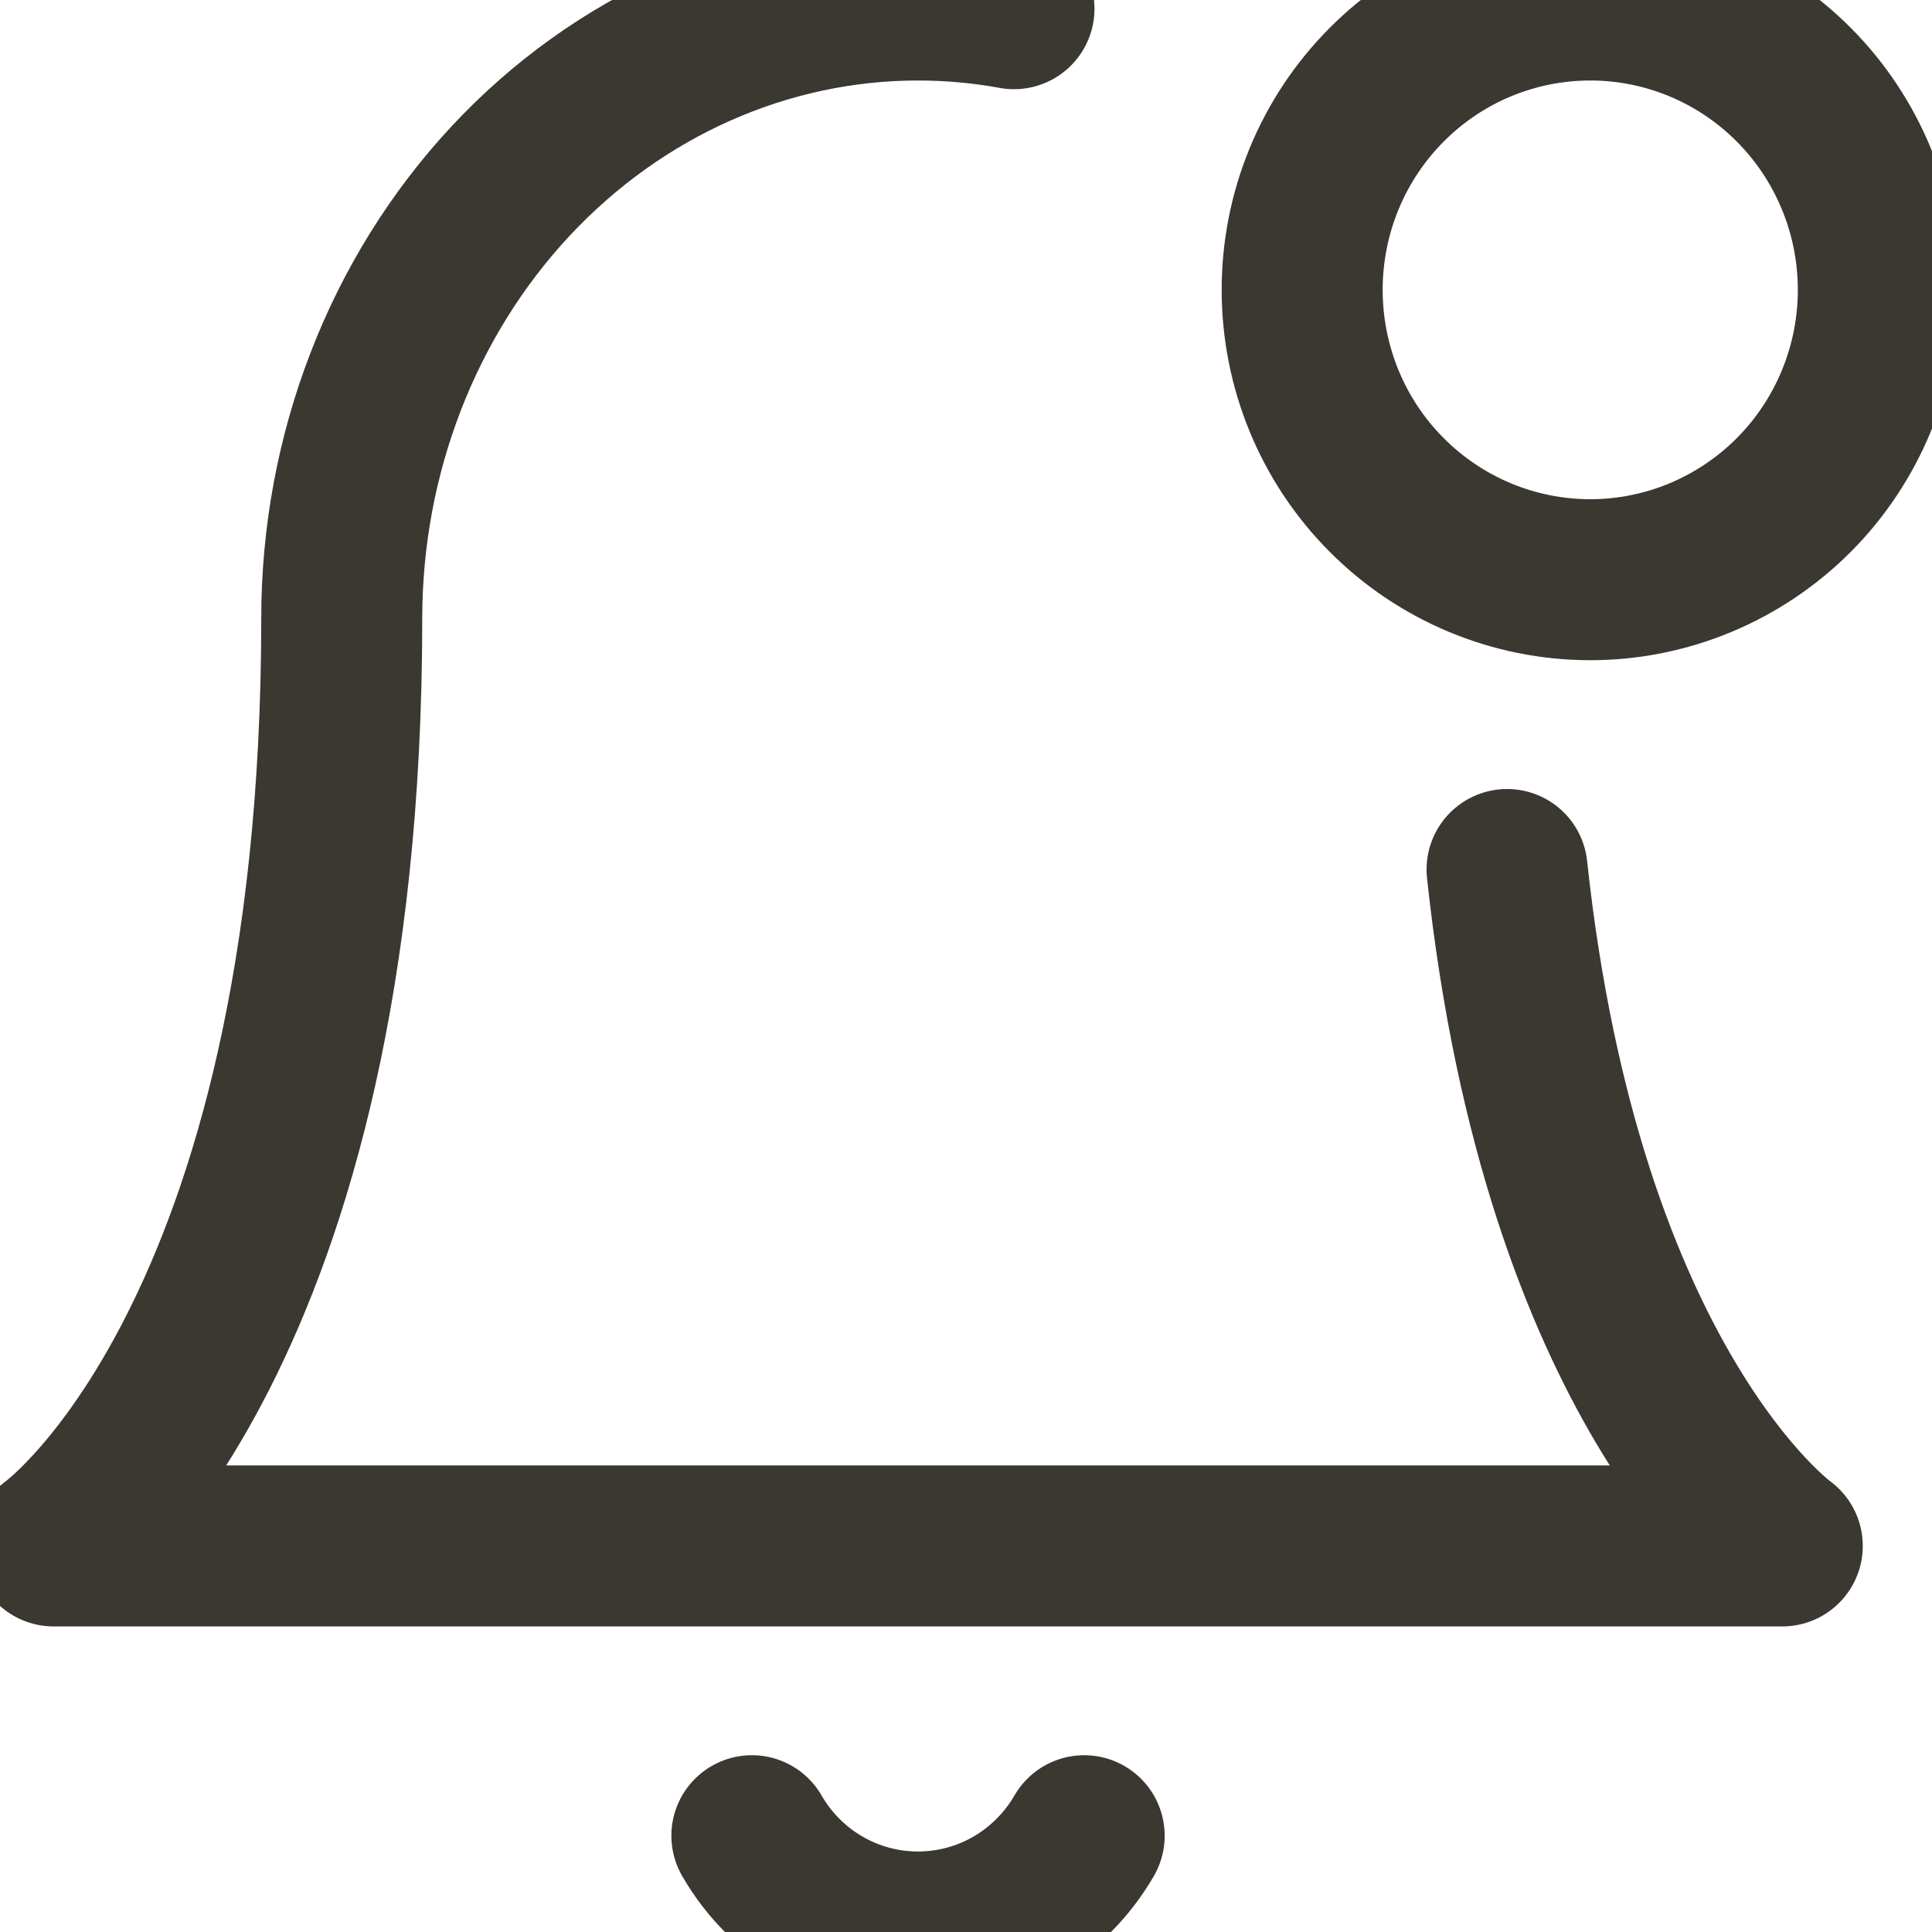
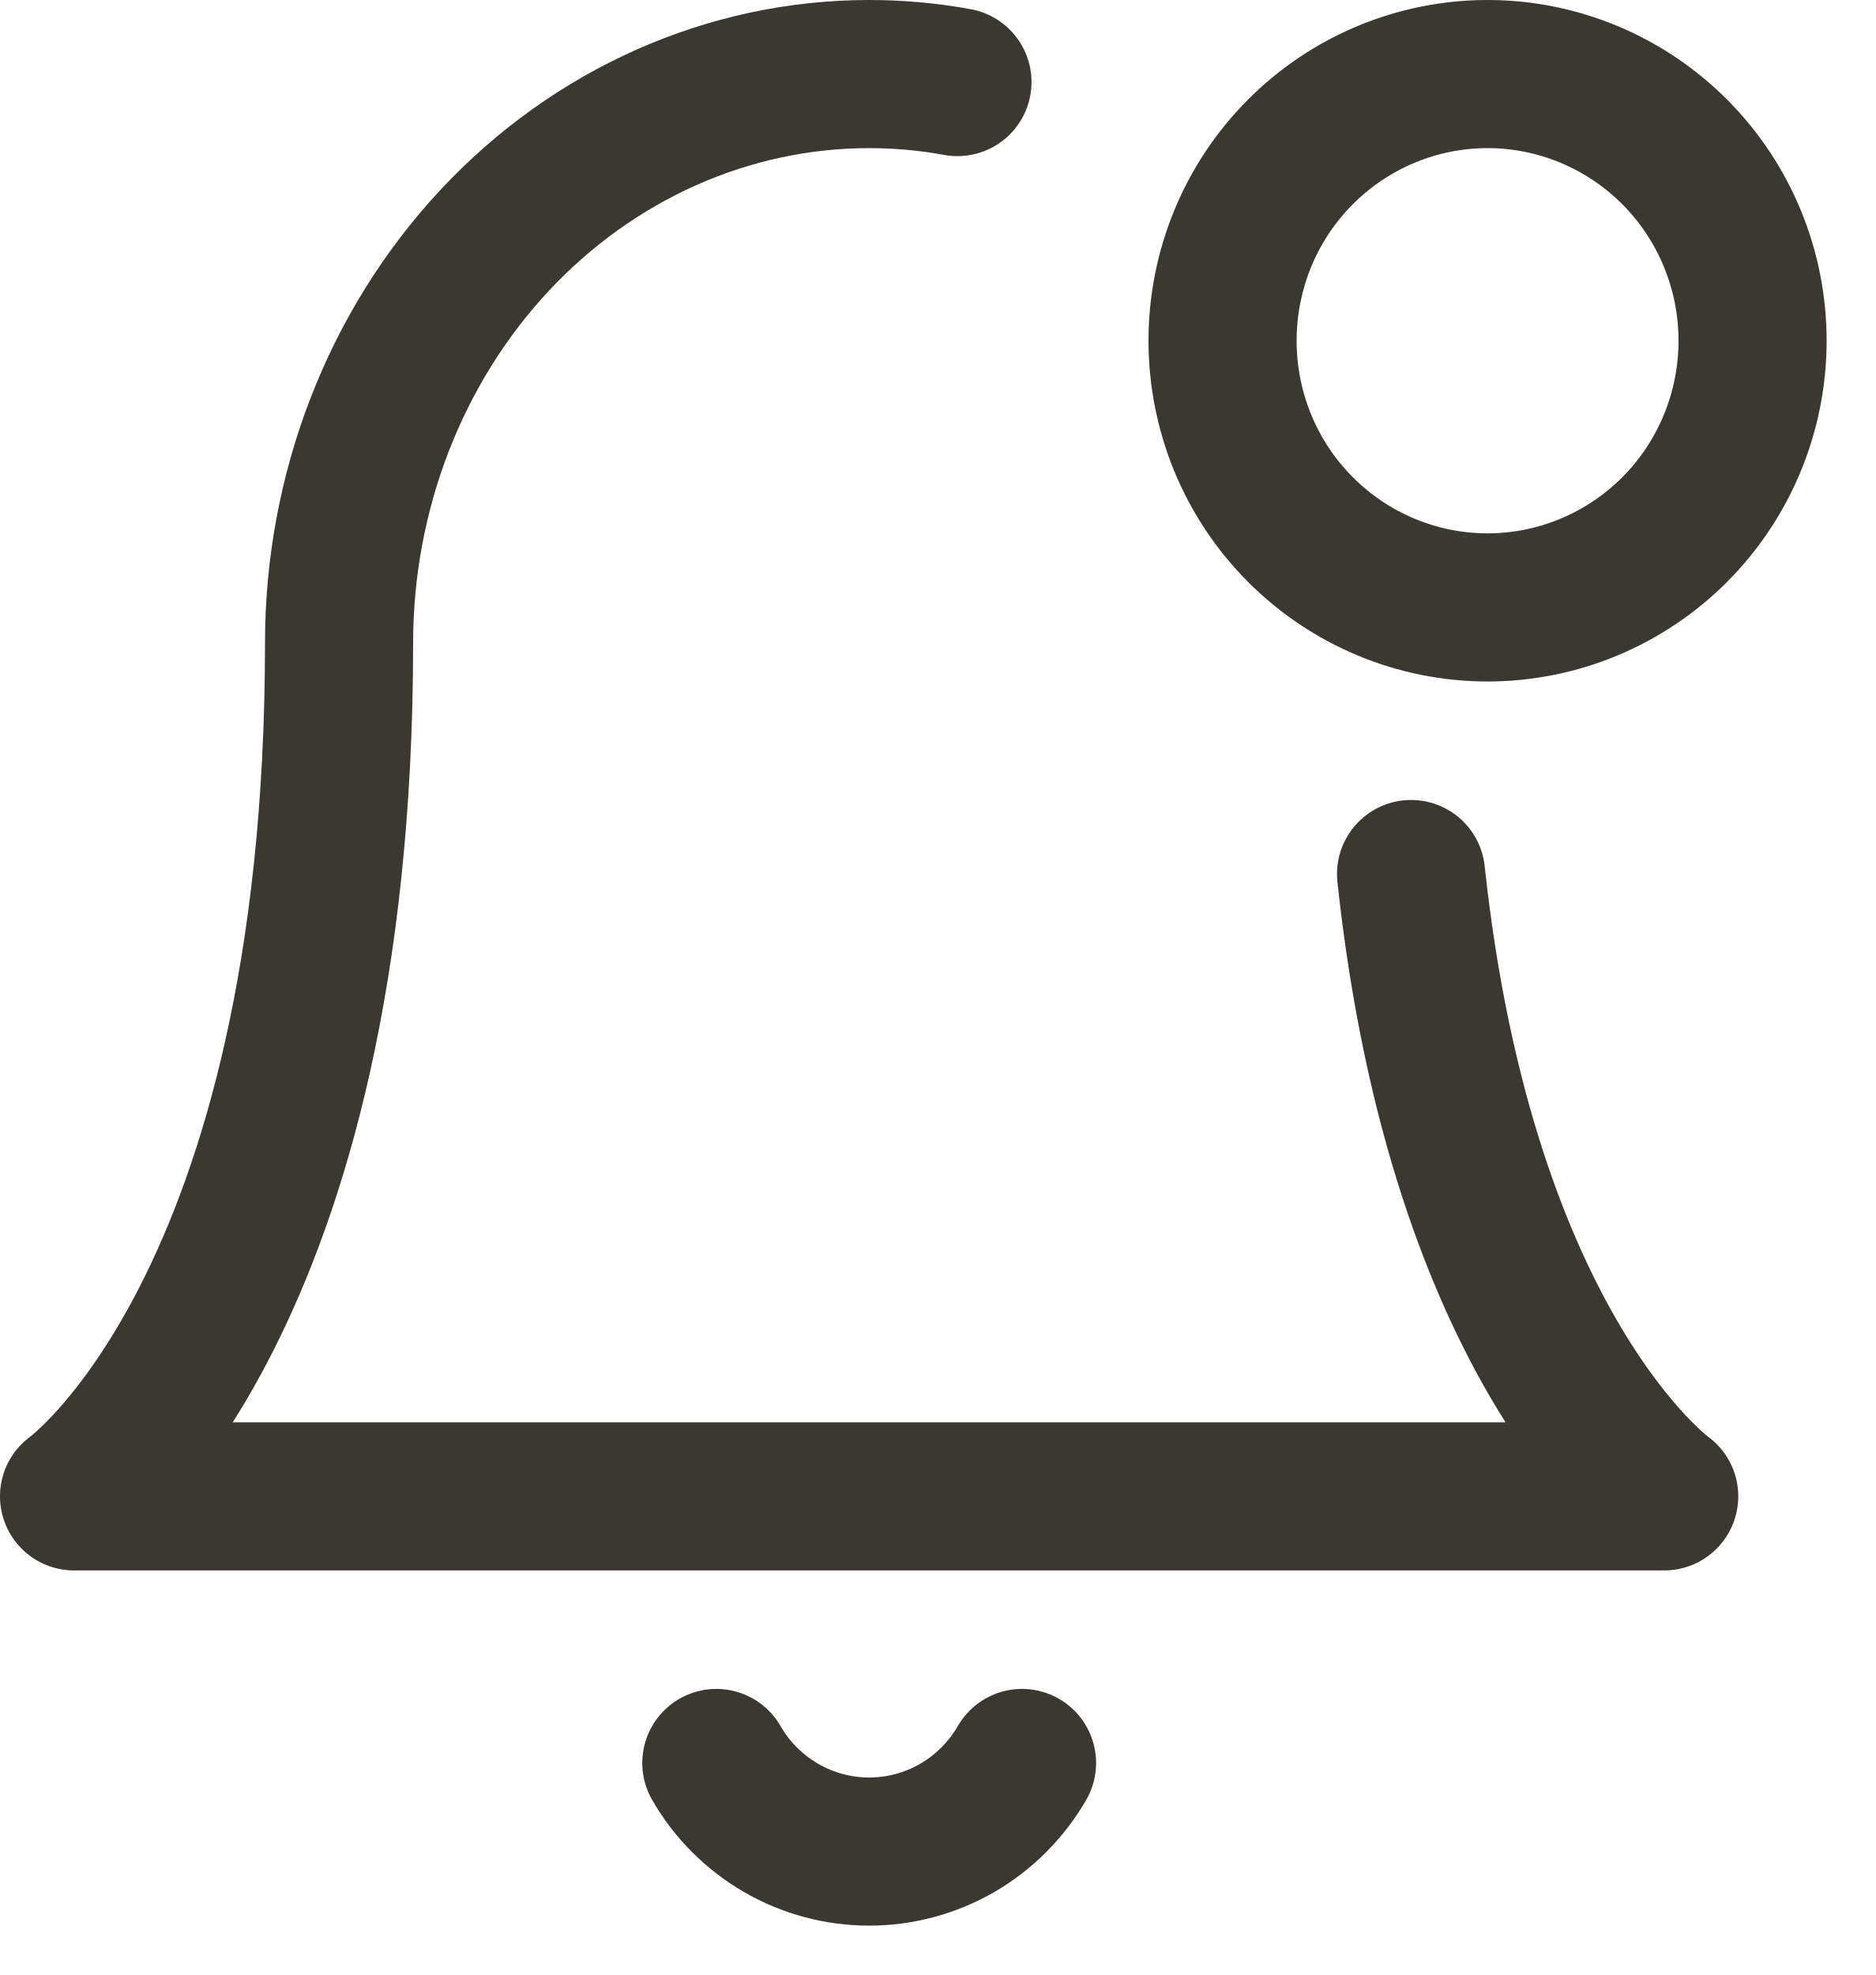
- <svg xmlns="http://www.w3.org/2000/svg" width="18" height="18" viewBox="14 13 17 18" fill="none">
-   <path d="M27.541 21.101C28.061 25.94 30.105 27.403 30.105 27.403H14C14 27.403 16.684 25.483 16.684 18.761C16.684 17.233 17.25 15.768 18.256 14.688C19.263 13.608 20.63 13 22.053 13C22.355 13 22.653 13.027 22.947 13.081M23.601 30.103C23.443 30.376 23.217 30.602 22.946 30.76C22.674 30.917 22.366 31 22.053 31C21.739 31 21.431 30.917 21.16 30.76C20.888 30.602 20.662 30.376 20.505 30.103M28.316 18.401C29.028 18.401 29.71 18.116 30.214 17.61C30.717 17.104 31 16.417 31 15.7C31 14.984 30.717 14.297 30.214 13.791C29.71 13.284 29.028 13 28.316 13C27.604 13 26.921 13.284 26.418 13.791C25.914 14.297 25.632 14.984 25.632 15.7C25.632 16.417 25.914 17.104 26.418 17.61C26.921 18.116 27.604 18.401 28.316 18.401Z" stroke="#3B3731" stroke-width="1.5" stroke-linecap="round" stroke-linejoin="round" />
+ <svg xmlns="http://www.w3.org/2000/svg" width="19" height="20" viewBox="0 0 19 20" fill="none">
+   <path d="M14.291 8.851C14.811 13.69 16.855 15.153 16.855 15.153H0.75C0.75 15.153 3.434 13.232 3.434 6.511C3.434 4.983 4 3.518 5.006 2.438C6.013 1.358 7.38 0.75 8.803 0.75C9.105 0.75 9.403 0.777 9.697 0.831M10.351 17.853C10.193 18.126 9.967 18.352 9.696 18.51C9.424 18.667 9.116 18.75 8.803 18.75C8.489 18.75 8.181 18.667 7.91 18.51C7.638 18.352 7.412 18.126 7.255 17.853M15.066 6.151C15.778 6.151 16.46 5.866 16.964 5.36C17.467 4.854 17.75 4.167 17.75 3.45C17.75 2.734 17.467 2.047 16.964 1.541C16.46 1.035 15.778 0.75 15.066 0.75C14.354 0.75 13.671 1.035 13.168 1.541C12.664 2.047 12.382 2.734 12.382 3.45C12.382 4.167 12.664 4.854 13.168 5.36C13.671 5.866 14.354 6.151 15.066 6.151Z" stroke="#3B3731" stroke-width="1.5" stroke-linecap="round" stroke-linejoin="round" />
</svg>
